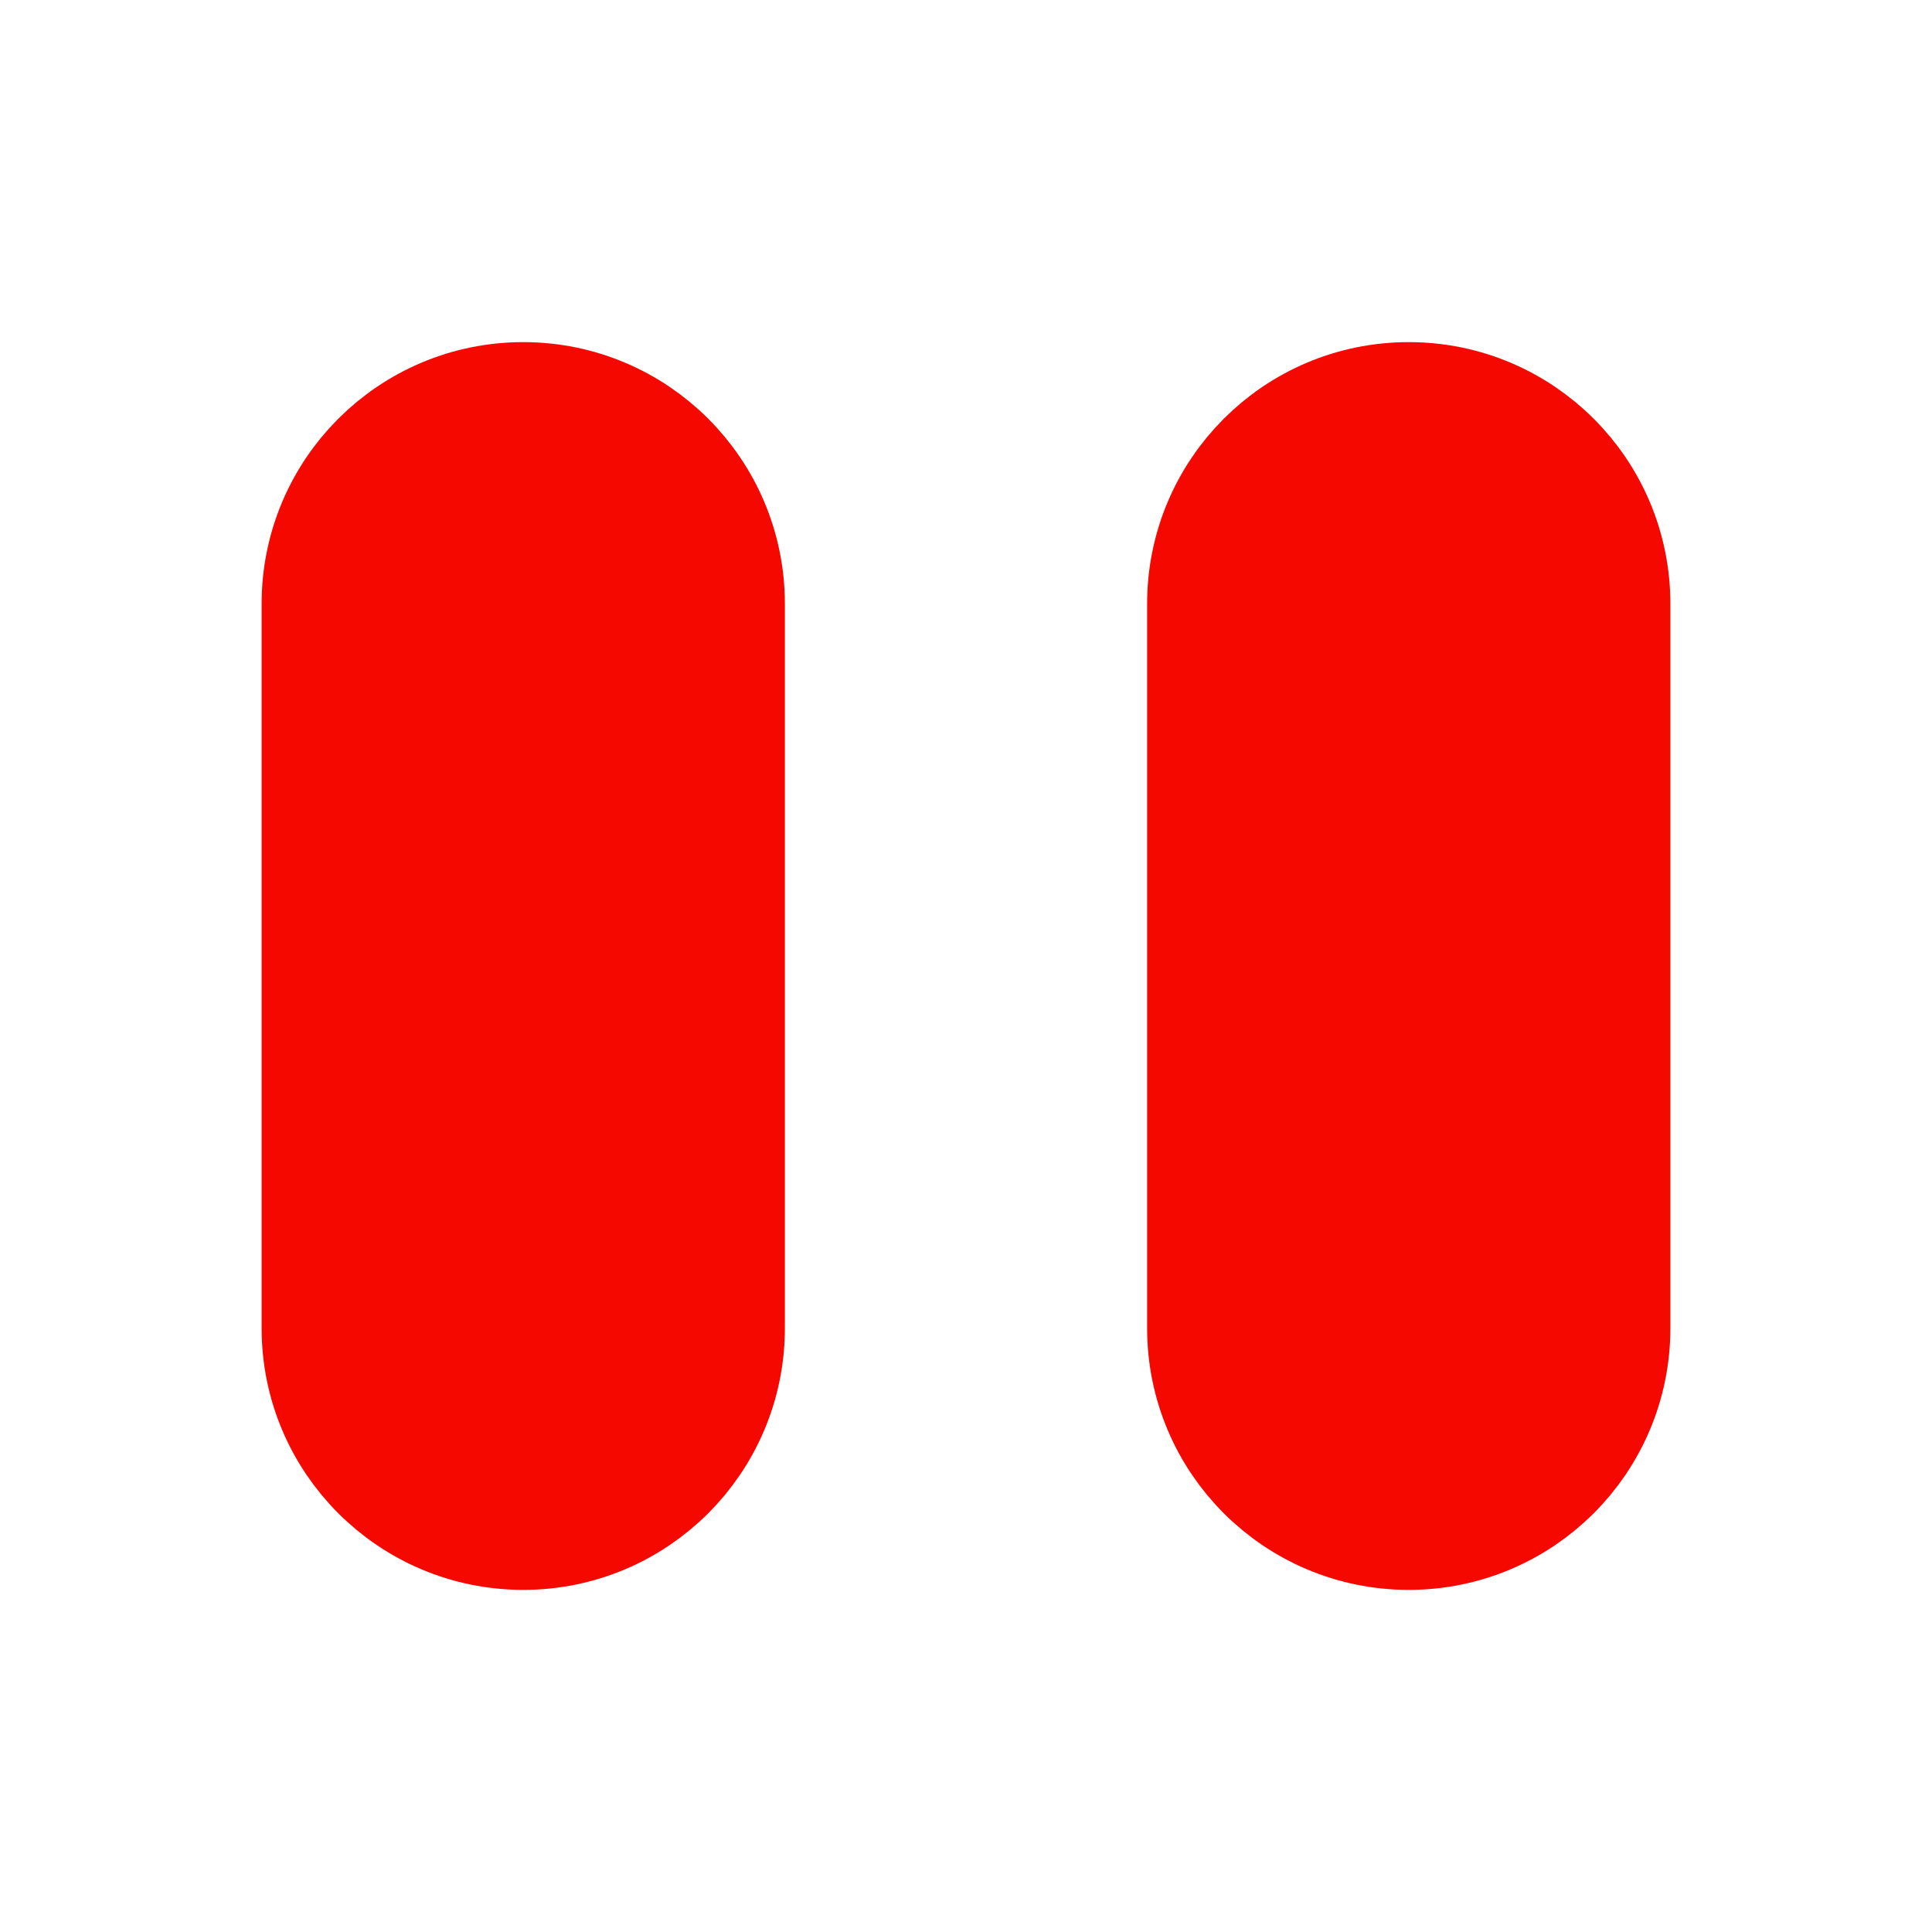
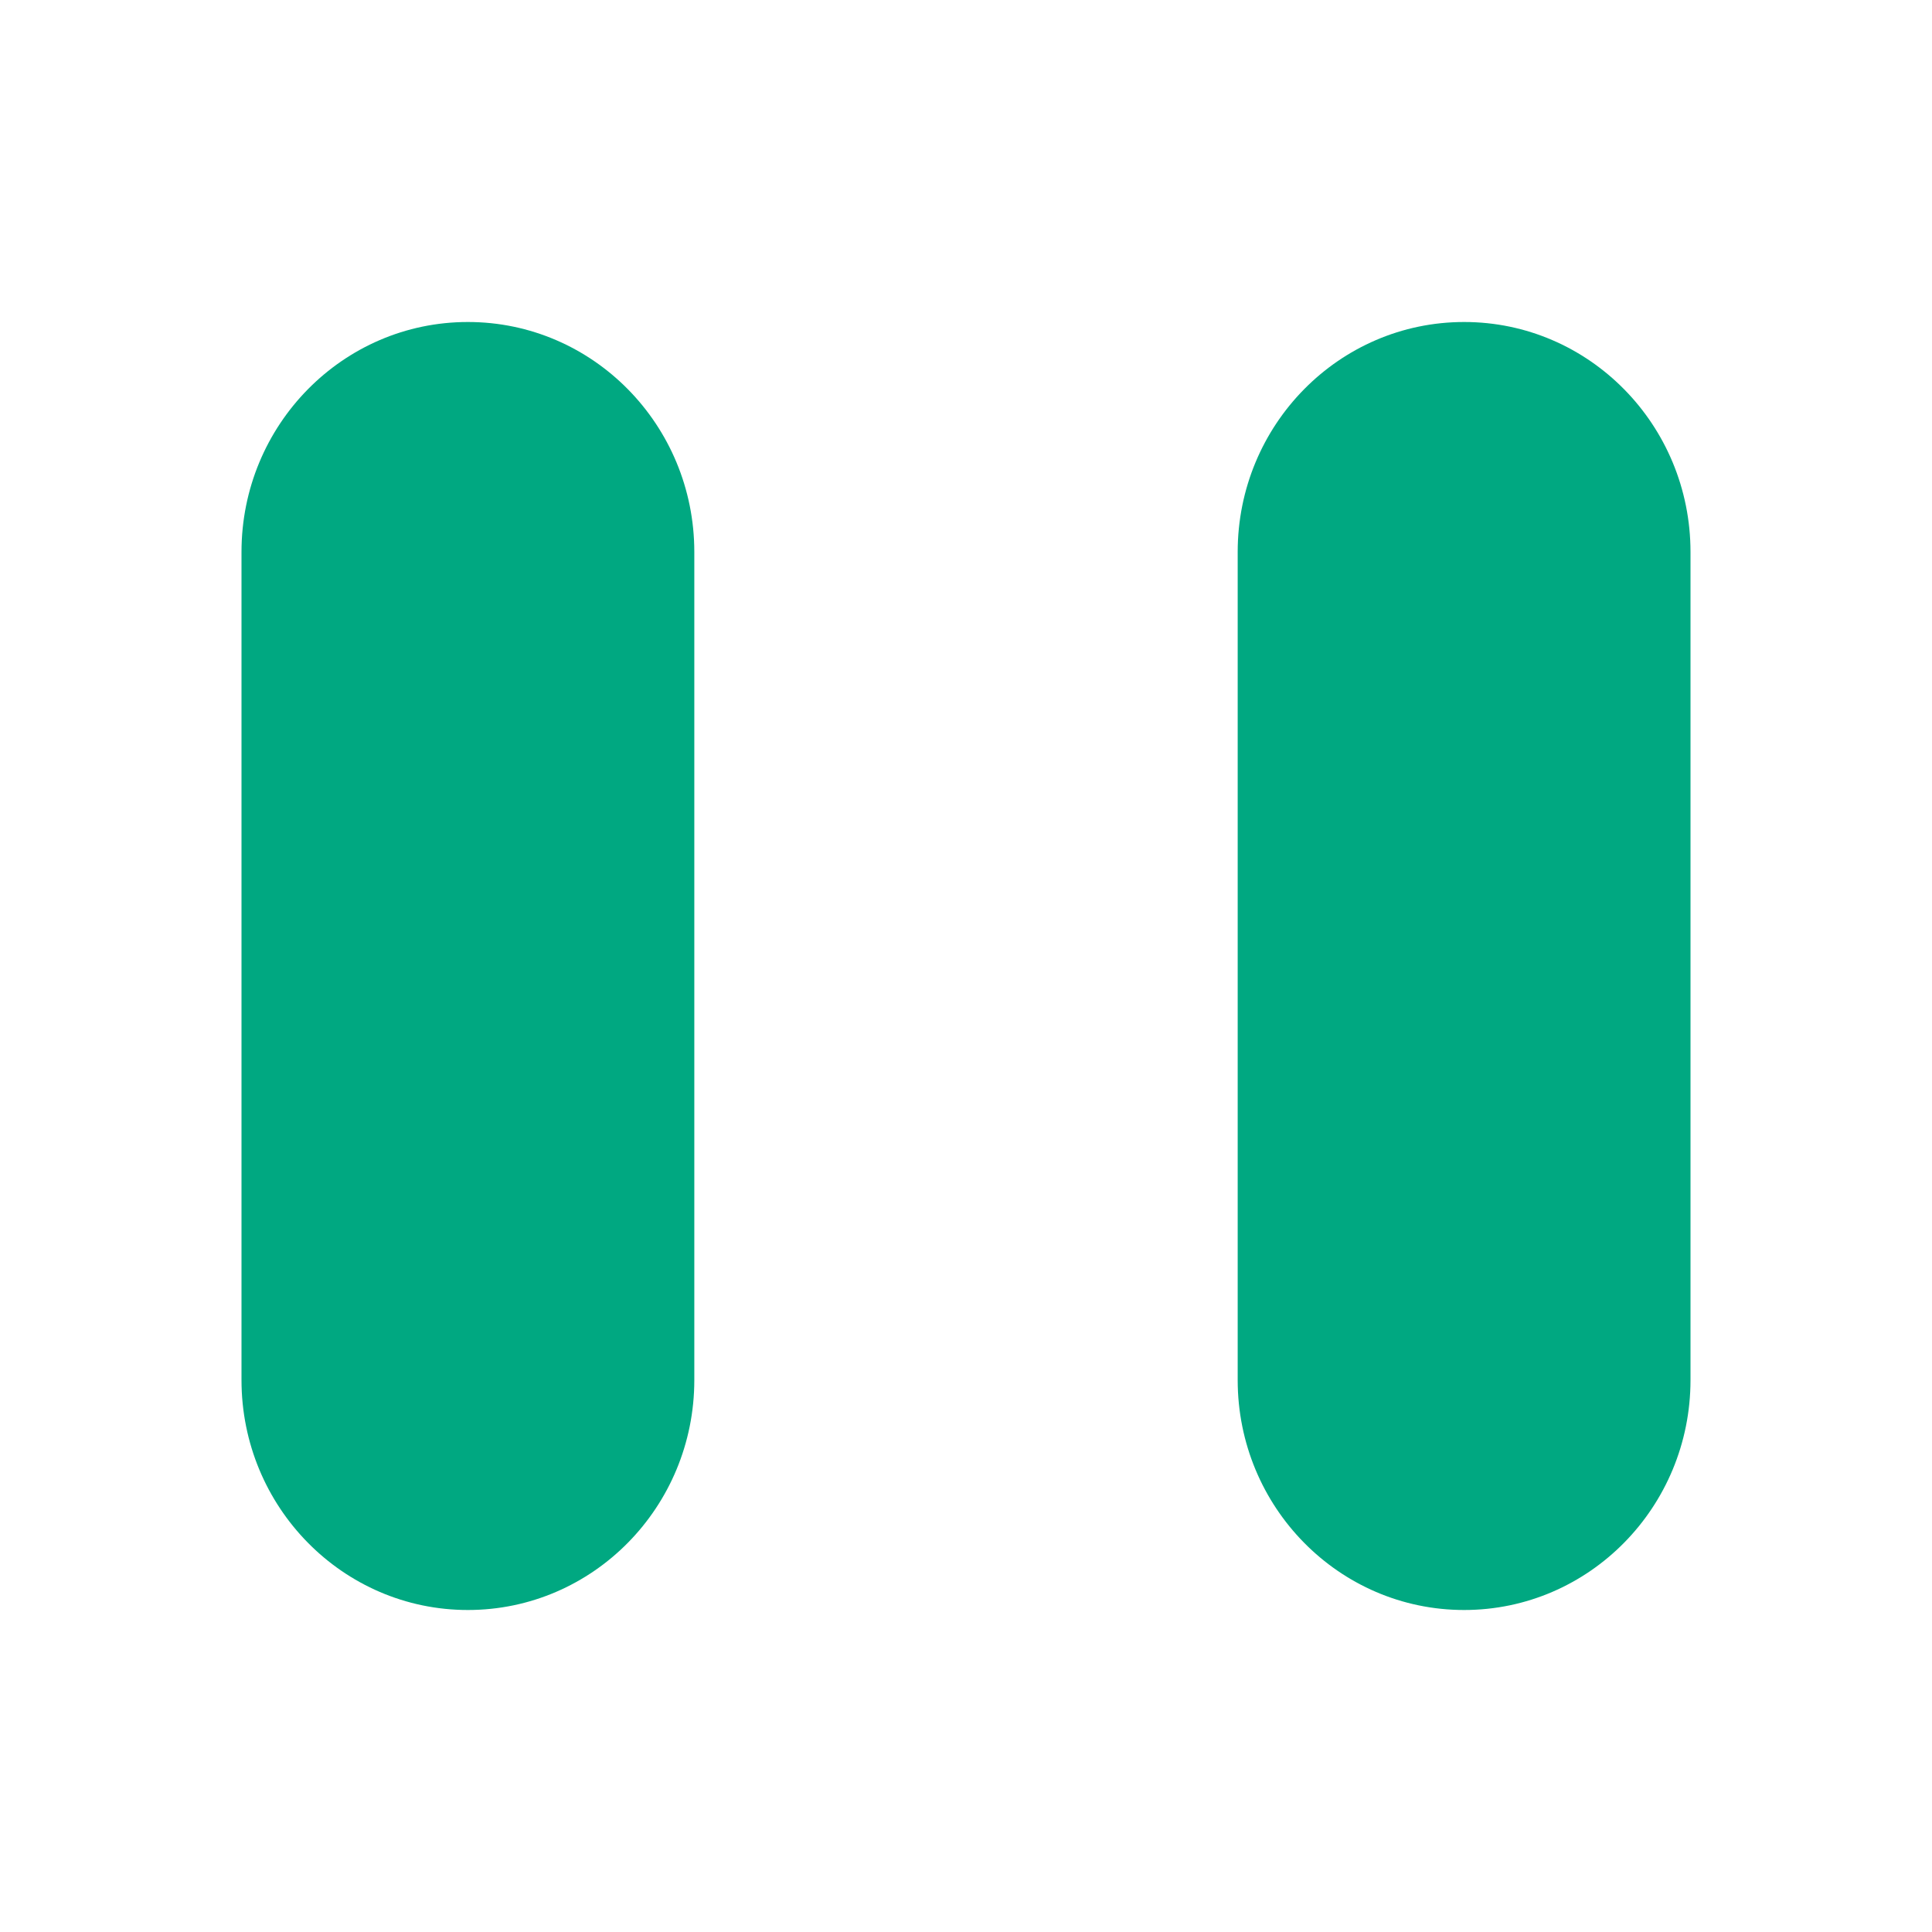
<svg xmlns="http://www.w3.org/2000/svg" width="24" height="24" viewBox="0 0 24 24" fill="none">
-   <rect x="4" y="5" width="5" height="14" rx="2.5" fill="#F50800" stroke="#F50800" stroke-width="1.5" />
-   <rect x="15" y="5" width="5" height="14" rx="2.5" fill="#F50800" stroke="#F50800" stroke-width="1.5" />
+   <path d="M5.812 4C4.259 4 3 5.279 3 6.857V17.143C3 18.721 4.259 20 5.812 20C7.366 20 8.625 18.721 8.625 17.143V6.857C8.625 5.279 7.366 4 5.812 4Z" fill="#00A881" />
+   <path d="M18.188 4C16.634 4 15.375 5.279 15.375 6.857V17.143C15.375 18.721 16.634 20 18.188 20C19.741 20 21 18.721 21 17.143V6.857C21 5.279 19.741 4 18.188 4Z" fill="#00A881" />
</svg>
